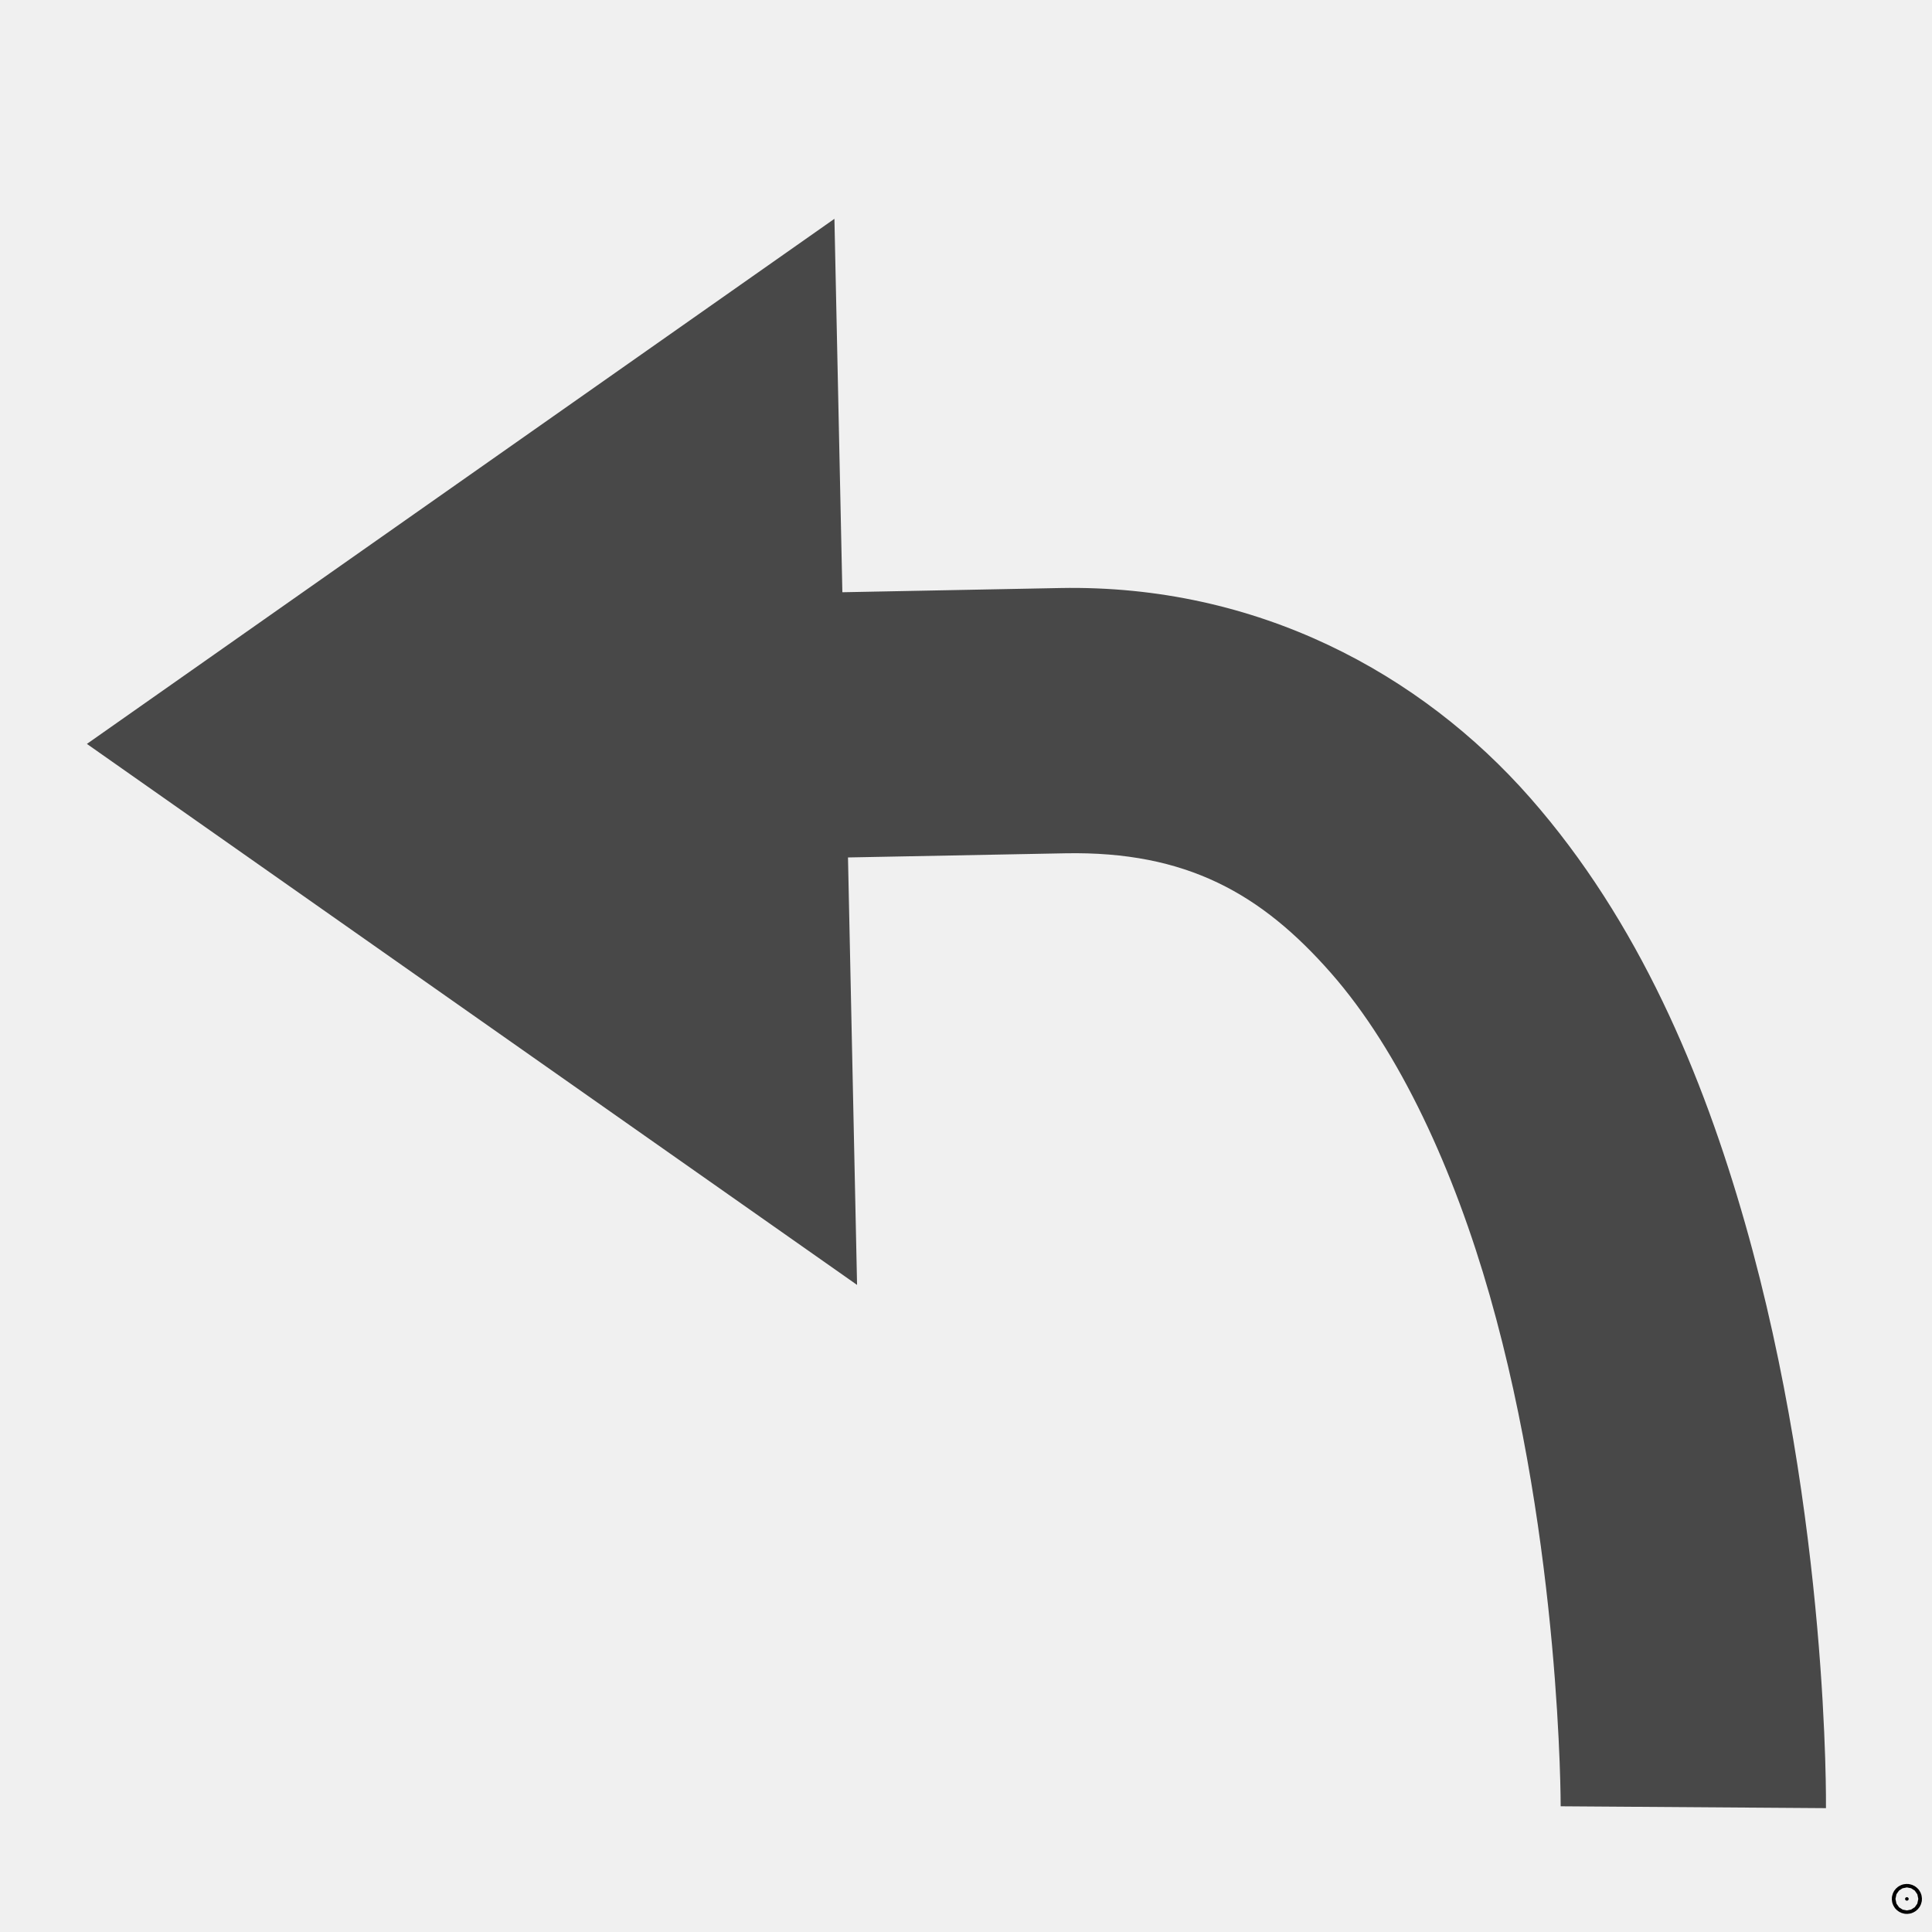
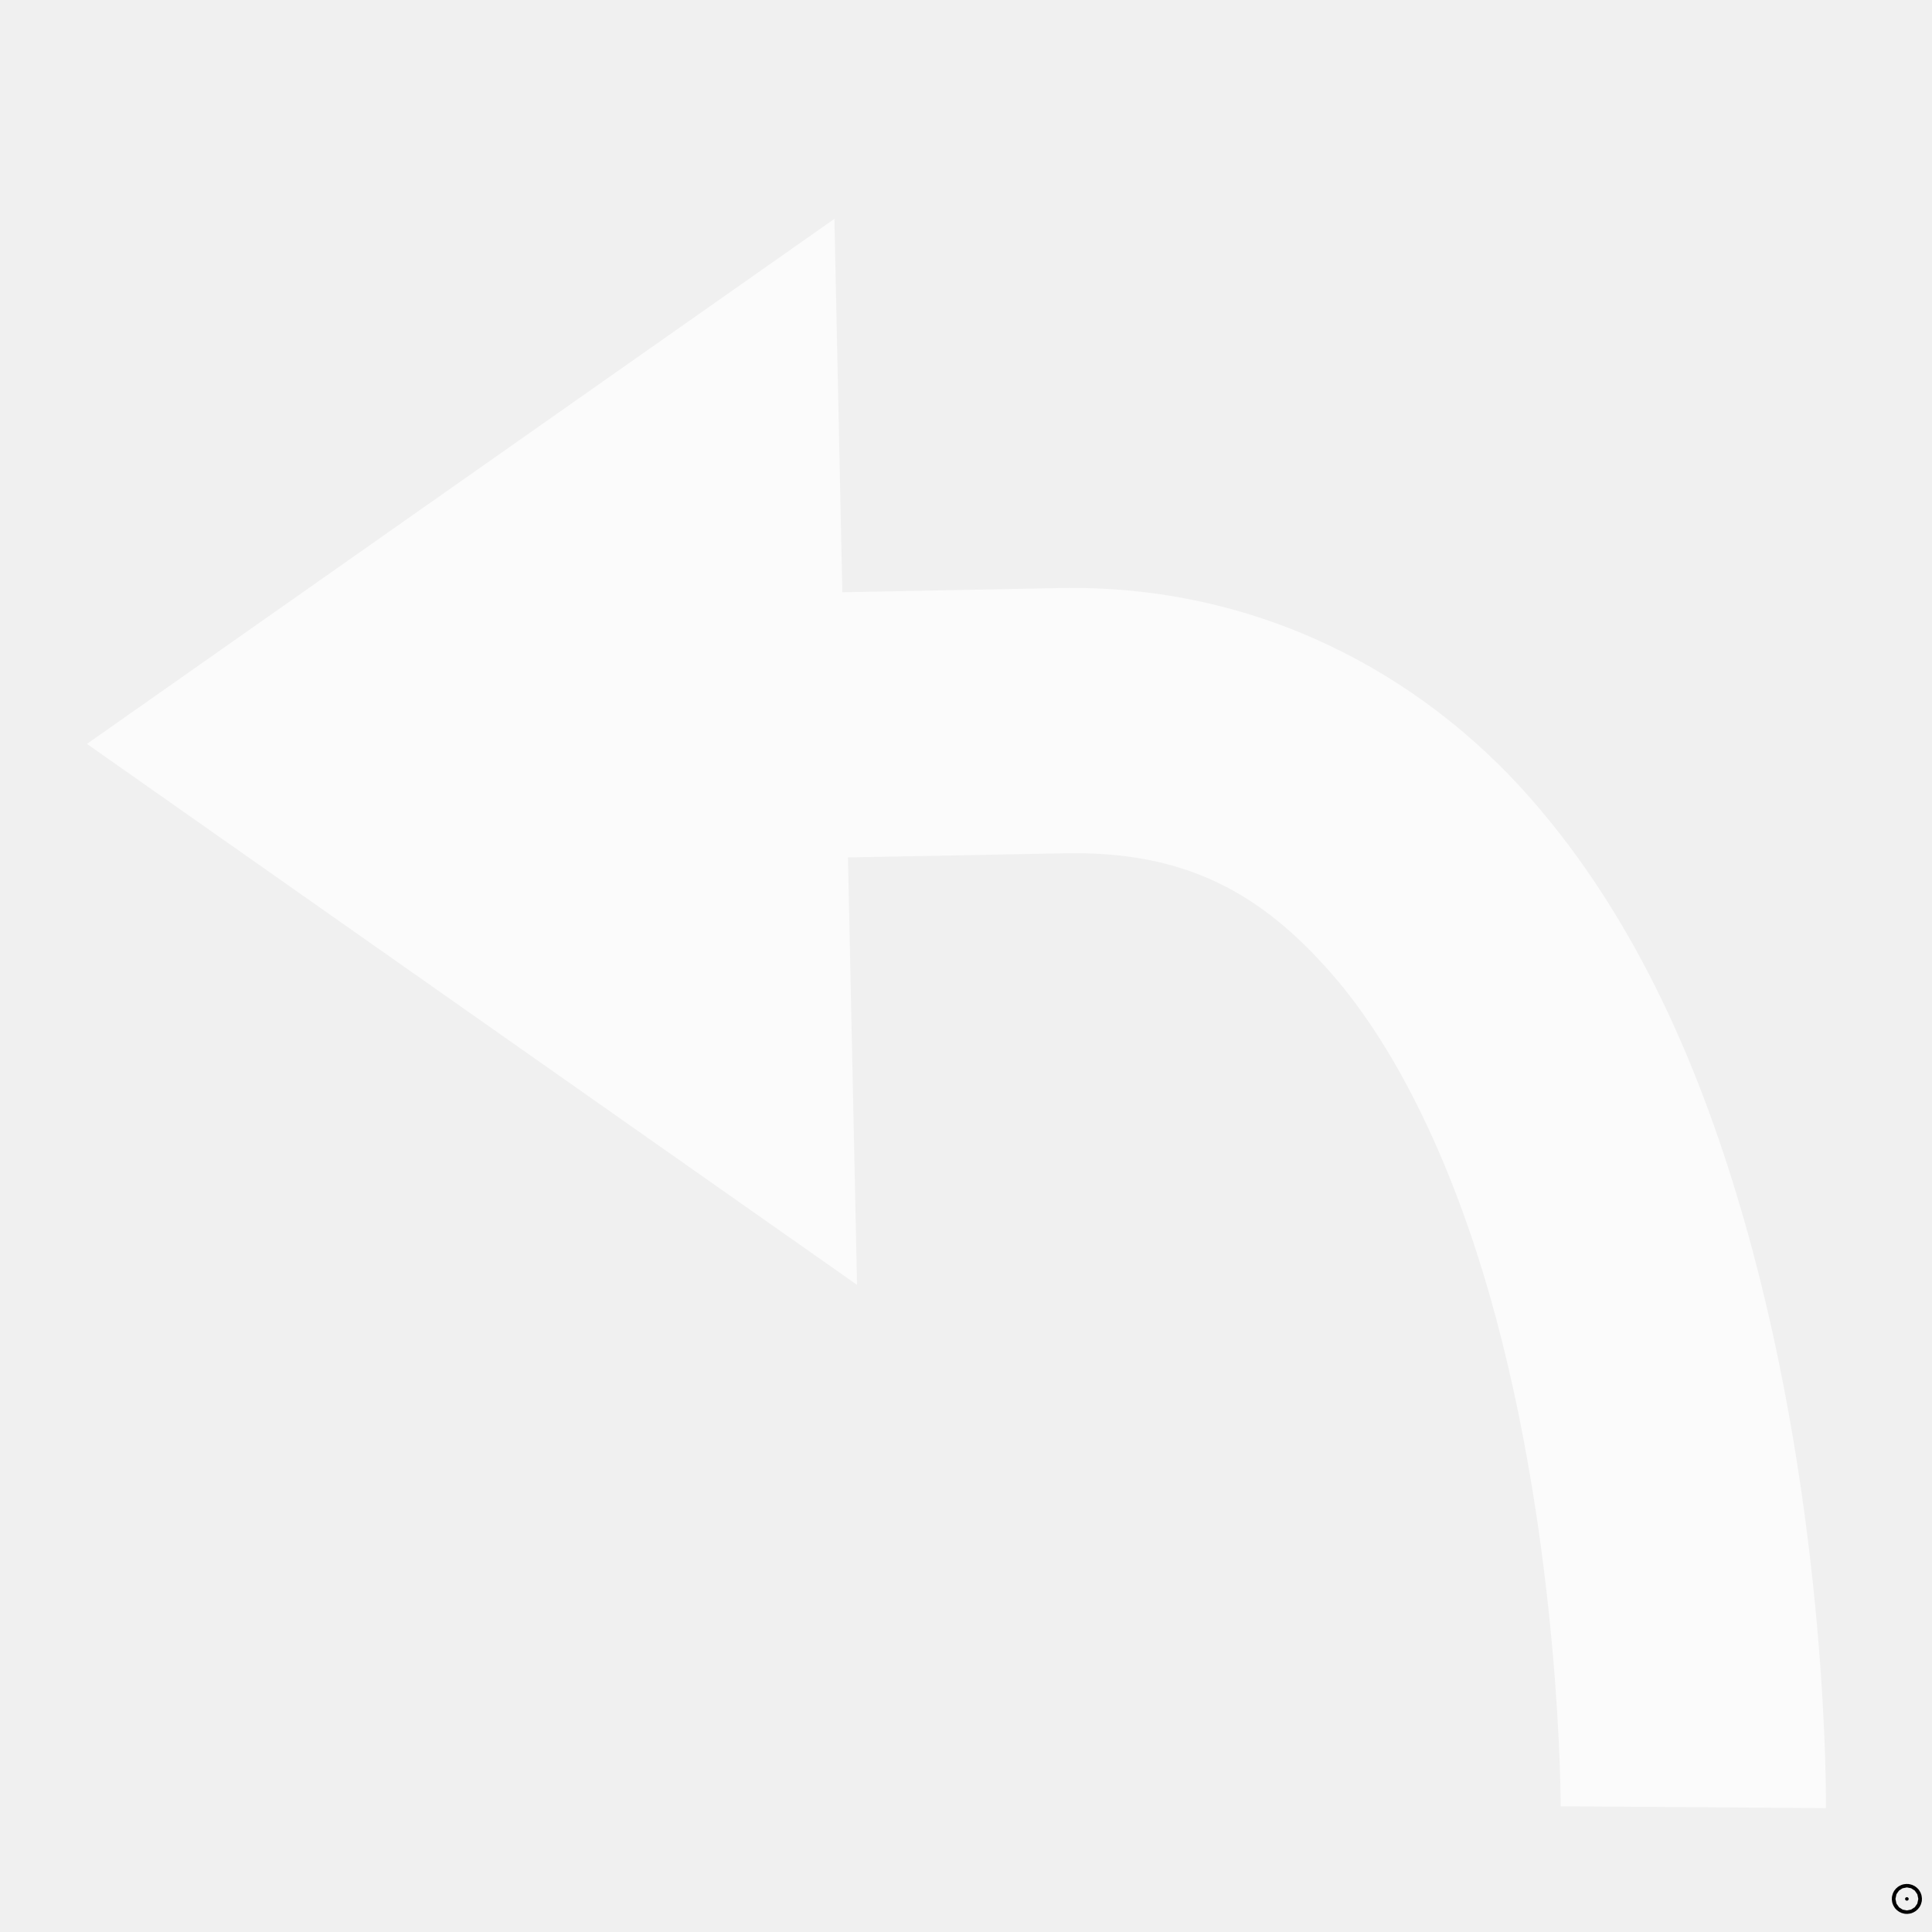
- <svg xmlns="http://www.w3.org/2000/svg" id="svg8" version="1.1" viewBox="0 0 26.458 26.458" height="100" width="100">
+ <svg xmlns="http://www.w3.org/2000/svg" width="100" height="100" viewBox="0 0 26.458 26.458" version="1.1" id="svg8">
  <defs id="defs2" />
  <g id="layer1">
-     <ellipse ry="0.024" rx="0.025" cy="26.005" cx="26.114" style="fill:#000000;stroke:#000000;stroke-width:0.363" id="path10" />
-     <path transform="scale(0.2645833)" d="M 43.189 11.326 L 4.498 38.504 L 44.361 66.506 L 43.891 44.381 L 55.135 44.166 C 61.425 44.045 65.296 46.274 68.881 50.352 C 72.466 54.429 75.266 60.593 77.111 67.064 C 80.802 80.008 80.779 93.492 80.779 93.492 L 94.51 93.588 C 94.51 93.588 94.691 78.633 90.318 63.299 C 88.132 55.632 84.826 47.694 79.193 41.287 C 73.56 34.88 65.097 30.239 54.869 30.436 L 43.6 30.654 L 43.189 11.326 z " style="color:#000000;font-style:normal;font-variant:normal;font-weight:normal;font-stretch:normal;font-size:medium;line-height:normal;font-family:sans-serif;font-variant-ligatures:normal;font-variant-position:normal;font-variant-caps:normal;font-variant-numeric:normal;font-variant-alternates:normal;font-variant-east-asian:normal;font-feature-settings:normal;font-variation-settings:normal;text-indent:0;text-align:start;text-decoration:none;text-decoration-line:none;text-decoration-style:solid;text-decoration-color:#000000;letter-spacing:normal;word-spacing:normal;text-transform:none;writing-mode:lr-tb;direction:ltr;text-orientation:mixed;dominant-baseline:auto;baseline-shift:baseline;text-anchor:start;white-space:normal;shape-padding:0;shape-margin:0;inline-size:0;clip-rule:nonzero;display:inline;overflow:visible;visibility:visible;opacity:1;isolation:auto;mix-blend-mode:normal;color-interpolation:sRGB;color-interpolation-filters:linearRGB;solid-color:#000000;solid-opacity:1;vector-effect:none;fill:#000000;fill-opacity:0.7;fill-rule:nonzero;stroke:none;stroke-width:13.731;stroke-linecap:butt;stroke-linejoin:miter;stroke-miterlimit:4;stroke-dasharray:none;stroke-dashoffset:0;stroke-opacity:1;color-rendering:auto;image-rendering:auto;shape-rendering:auto;text-rendering:auto;enable-background:accumulate;stop-color:#000000;stop-opacity:1" id="path847" />
+     <ellipse id="path10" style="fill:#000000;stroke:#000000;stroke-width:0.363" cx="26.114" cy="26.005" rx="0.025" ry="0.024" />
+     <path id="path847" style="color:#000000;font-style:normal;font-variant:normal;font-weight:normal;font-stretch:normal;font-size:medium;line-height:normal;font-family:sans-serif;font-variant-ligatures:normal;font-variant-position:normal;font-variant-caps:normal;font-variant-numeric:normal;font-variant-alternates:normal;font-variant-east-asian:normal;font-feature-settings:normal;font-variation-settings:normal;text-indent:0;text-align:start;text-decoration:none;text-decoration-line:none;text-decoration-style:solid;text-decoration-color:#000000;letter-spacing:normal;word-spacing:normal;text-transform:none;writing-mode:lr-tb;direction:ltr;text-orientation:mixed;dominant-baseline:auto;baseline-shift:baseline;text-anchor:start;white-space:normal;shape-padding:0;shape-margin:0;inline-size:0;clip-rule:nonzero;display:inline;overflow:visible;visibility:visible;opacity:1;isolation:auto;mix-blend-mode:normal;color-interpolation:sRGB;color-interpolation-filters:linearRGB;solid-color:#000000;solid-opacity:1;vector-effect:none;fill:#ffffff;fill-opacity:0.7;fill-rule:nonzero;stroke:none;stroke-width:13.731;stroke-linecap:butt;stroke-linejoin:miter;stroke-miterlimit:4;stroke-dasharray:none;stroke-dashoffset:0;stroke-opacity:1;color-rendering:auto;image-rendering:auto;shape-rendering:auto;text-rendering:auto;enable-background:accumulate;stop-color:#000000;stop-opacity:1" d="M 43.189 11.326 L 4.498 38.504 L 44.361 66.506 L 43.891 44.381 L 55.135 44.166 C 61.425 44.045 65.296 46.274 68.881 50.352 C 72.466 54.429 75.266 60.593 77.111 67.064 C 80.802 80.008 80.779 93.492 80.779 93.492 L 94.51 93.588 C 94.51 93.588 94.691 78.633 90.318 63.299 C 88.132 55.632 84.826 47.694 79.193 41.287 C 73.56 34.88 65.097 30.239 54.869 30.436 L 43.6 30.654 L 43.189 11.326 z " transform="scale(0.2645833)" />
  </g>
</svg>
